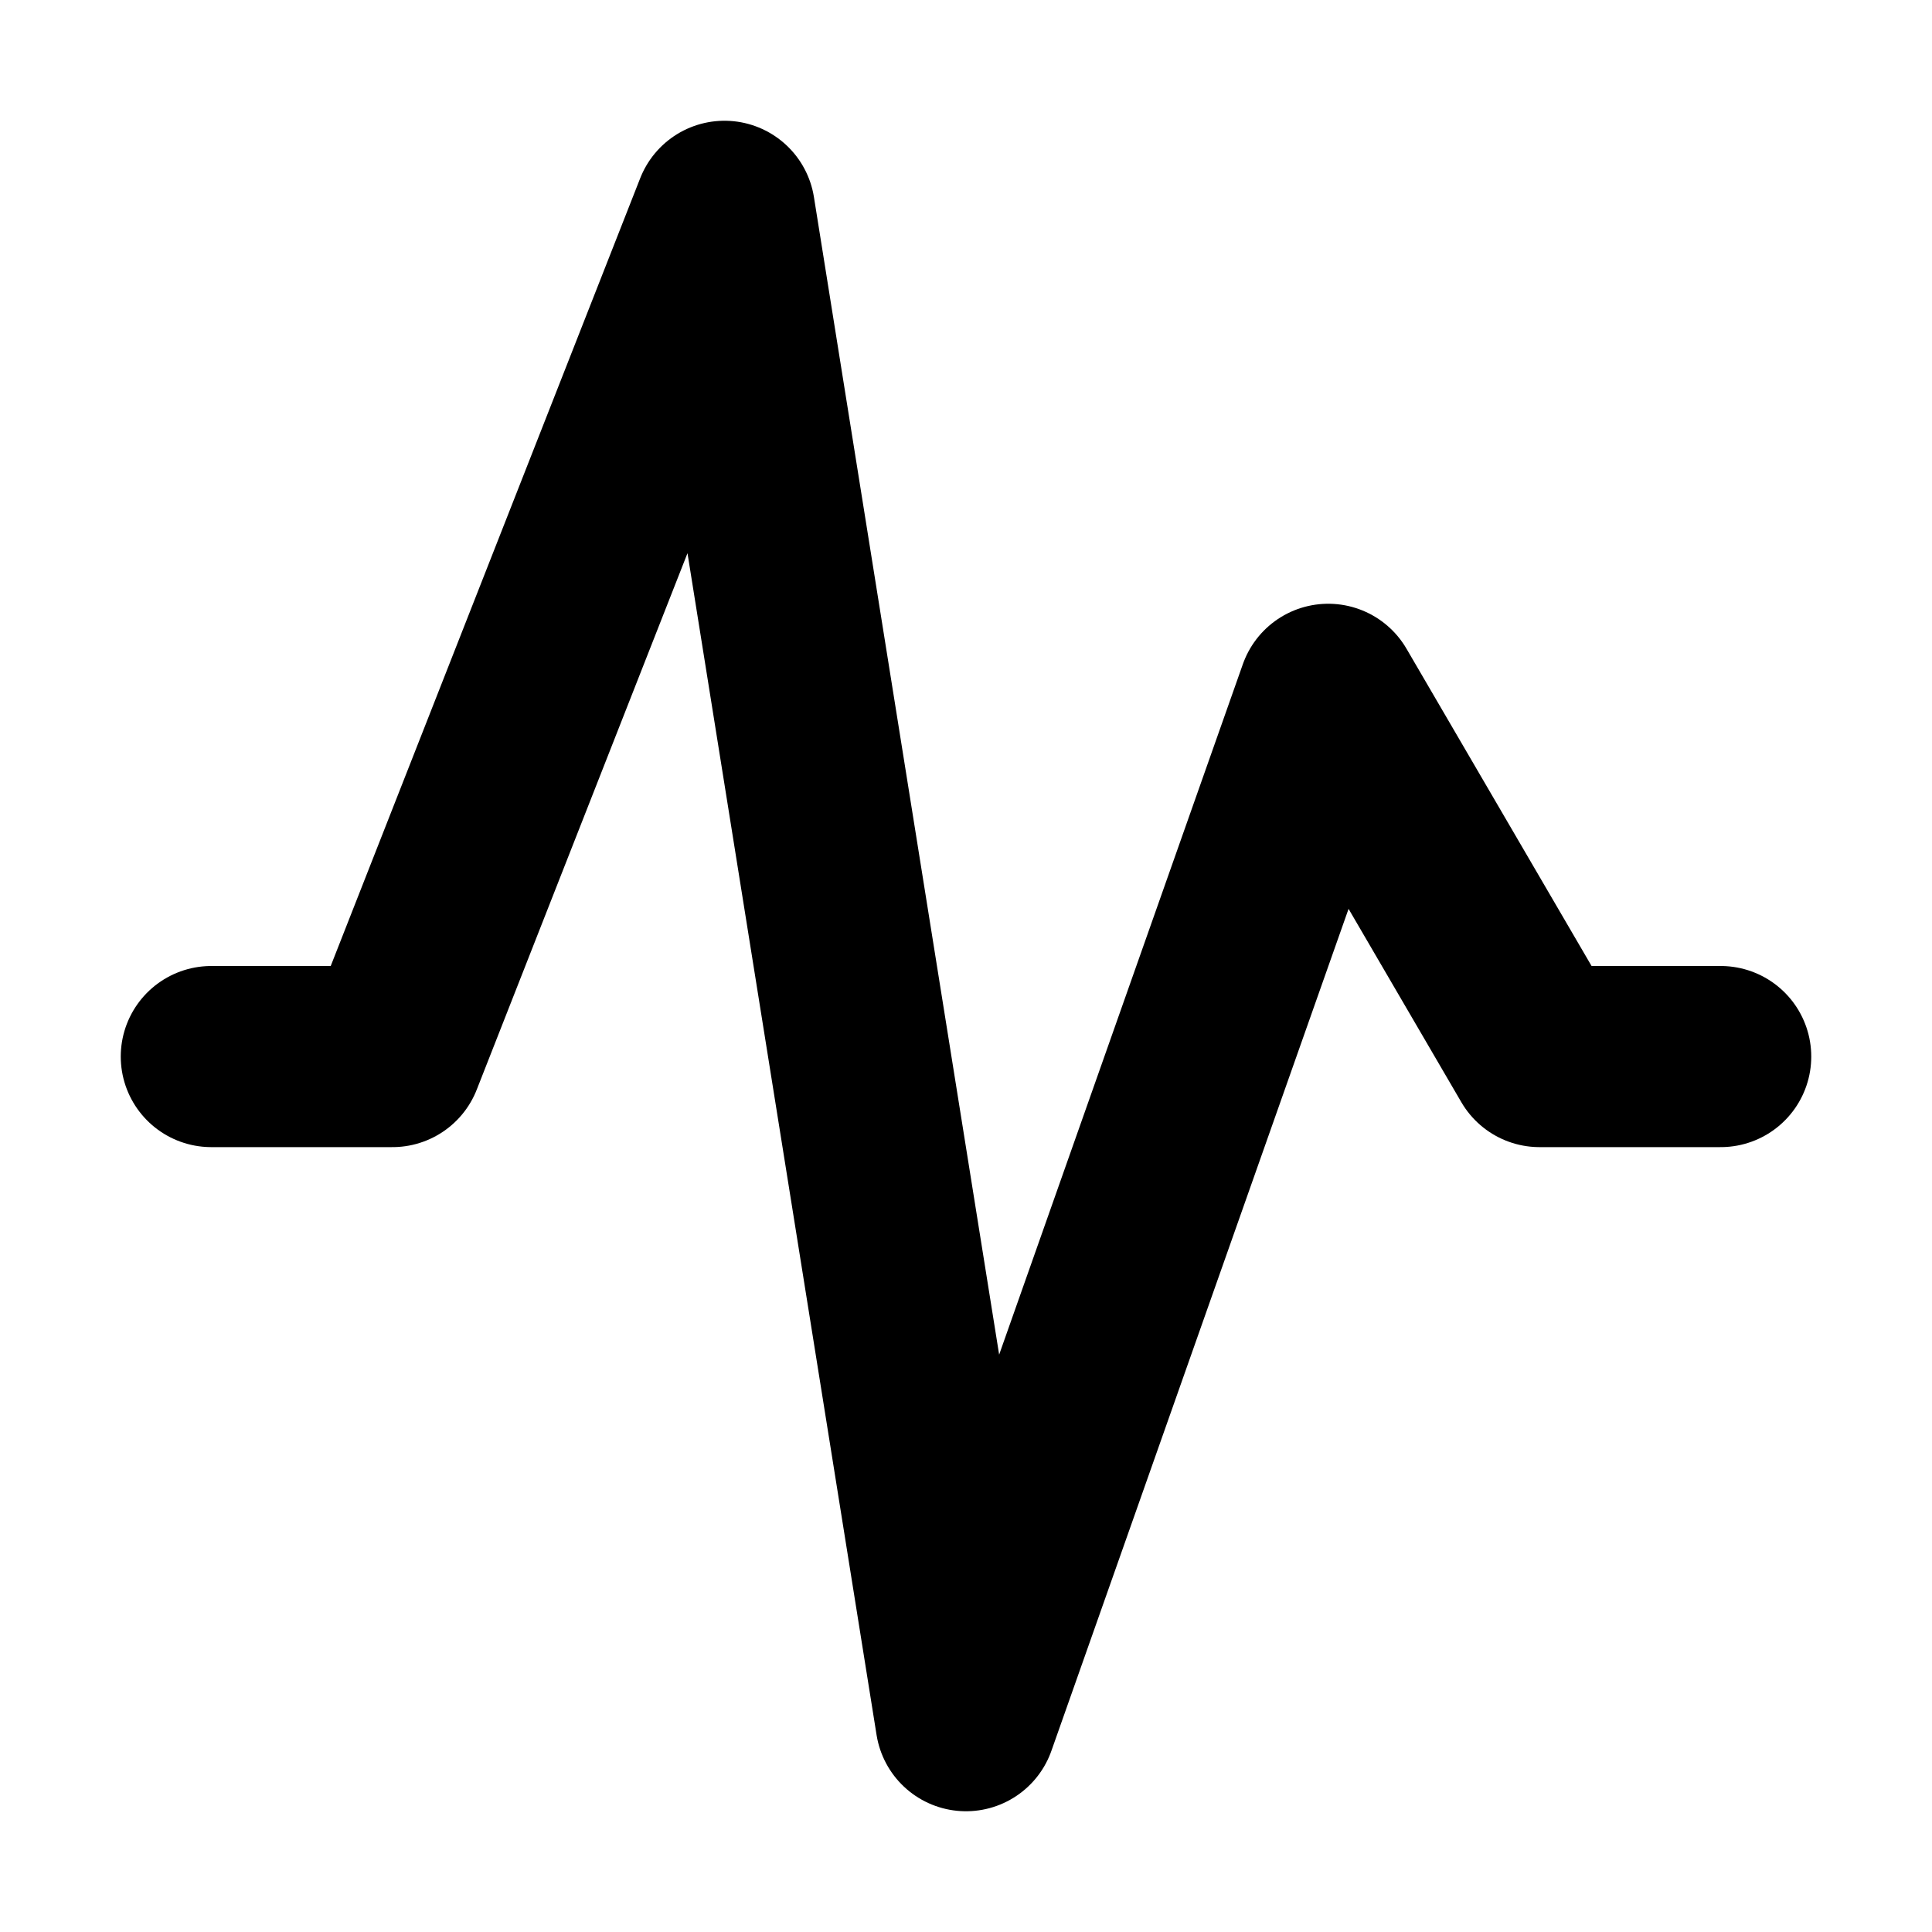
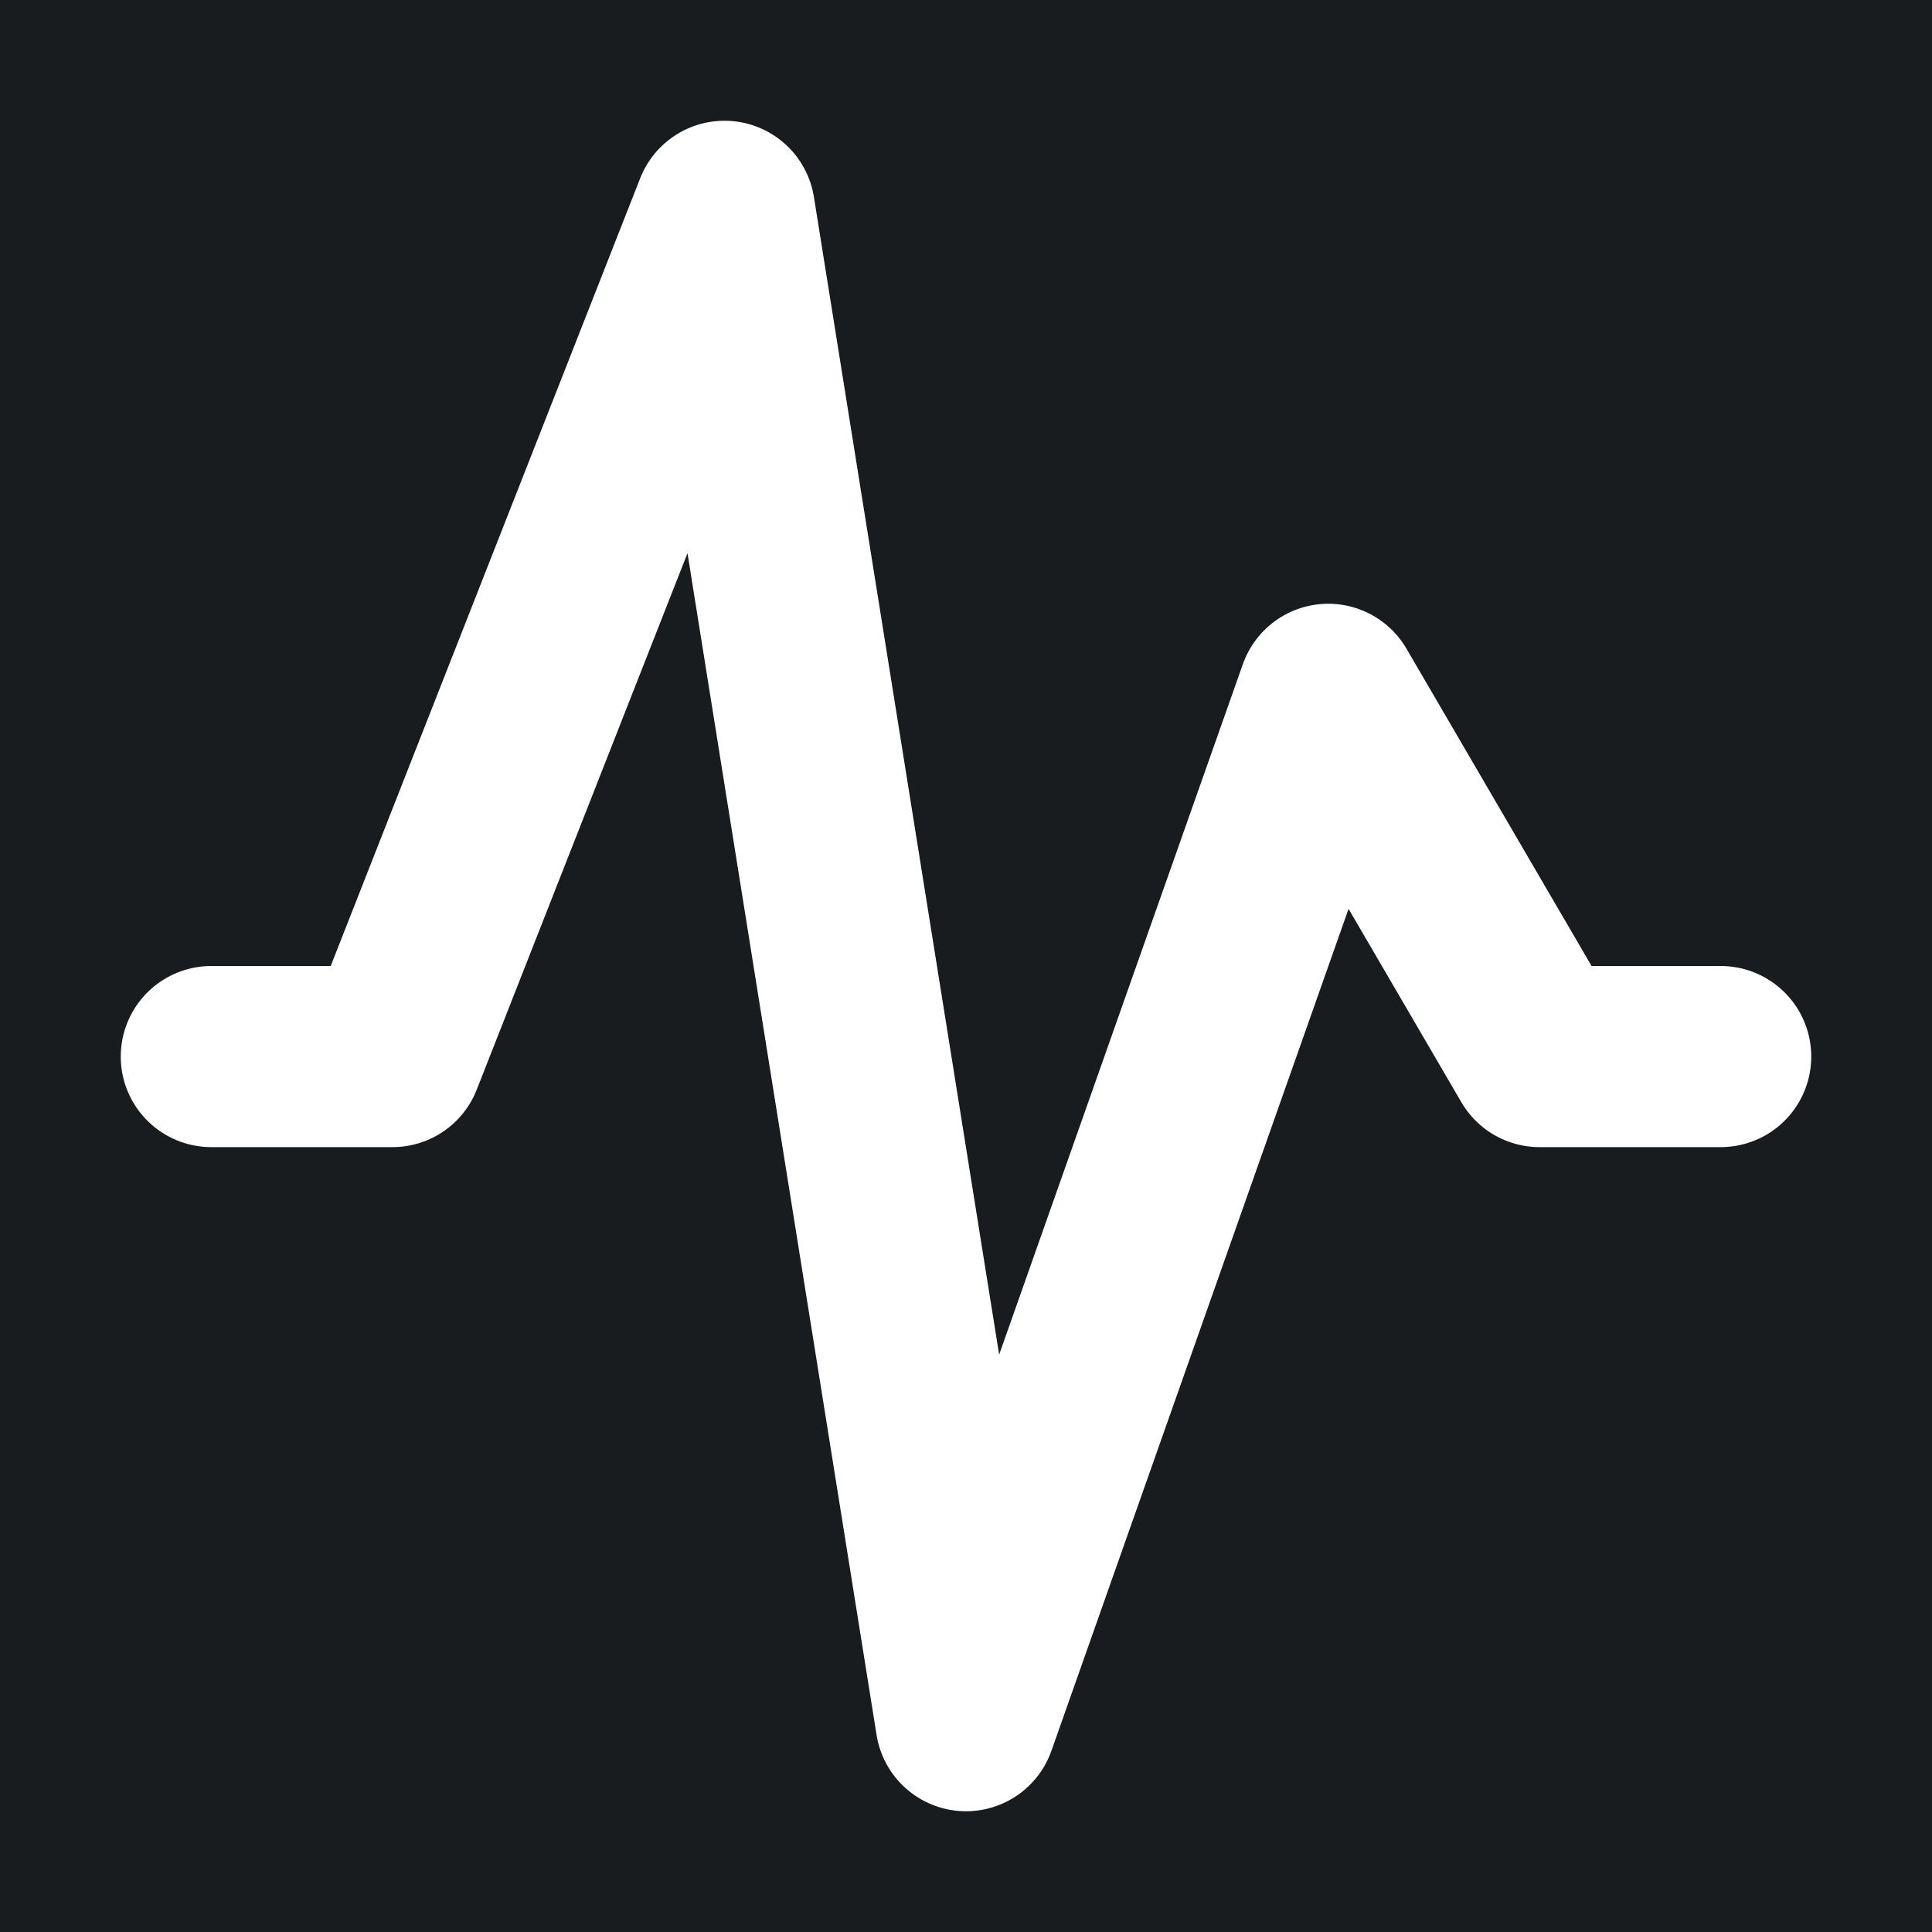
<svg xmlns="http://www.w3.org/2000/svg" width="32" height="32" viewBox="0 0 16 16" fill="none">
-   <rect x="0" y="0" width="16" height="16" fill="white" />
-   <path d="M1.75 8.75H3.25L6 1.75L8 14.25L11 5.75L12.75 8.75H14.25" stroke="black" stroke-width="1.5" stroke-linecap="round" stroke-linejoin="round" />
+   <rect x="0" y="0" width="16" height="16" fill="#181c1f" />
+   <path d="M1.75 8.75H3.25L6 1.75L8 14.25L11 5.75L12.75 8.75H14.25" stroke="#ffffff" stroke-width="1.5" stroke-linecap="round" stroke-linejoin="round" />
</svg>
